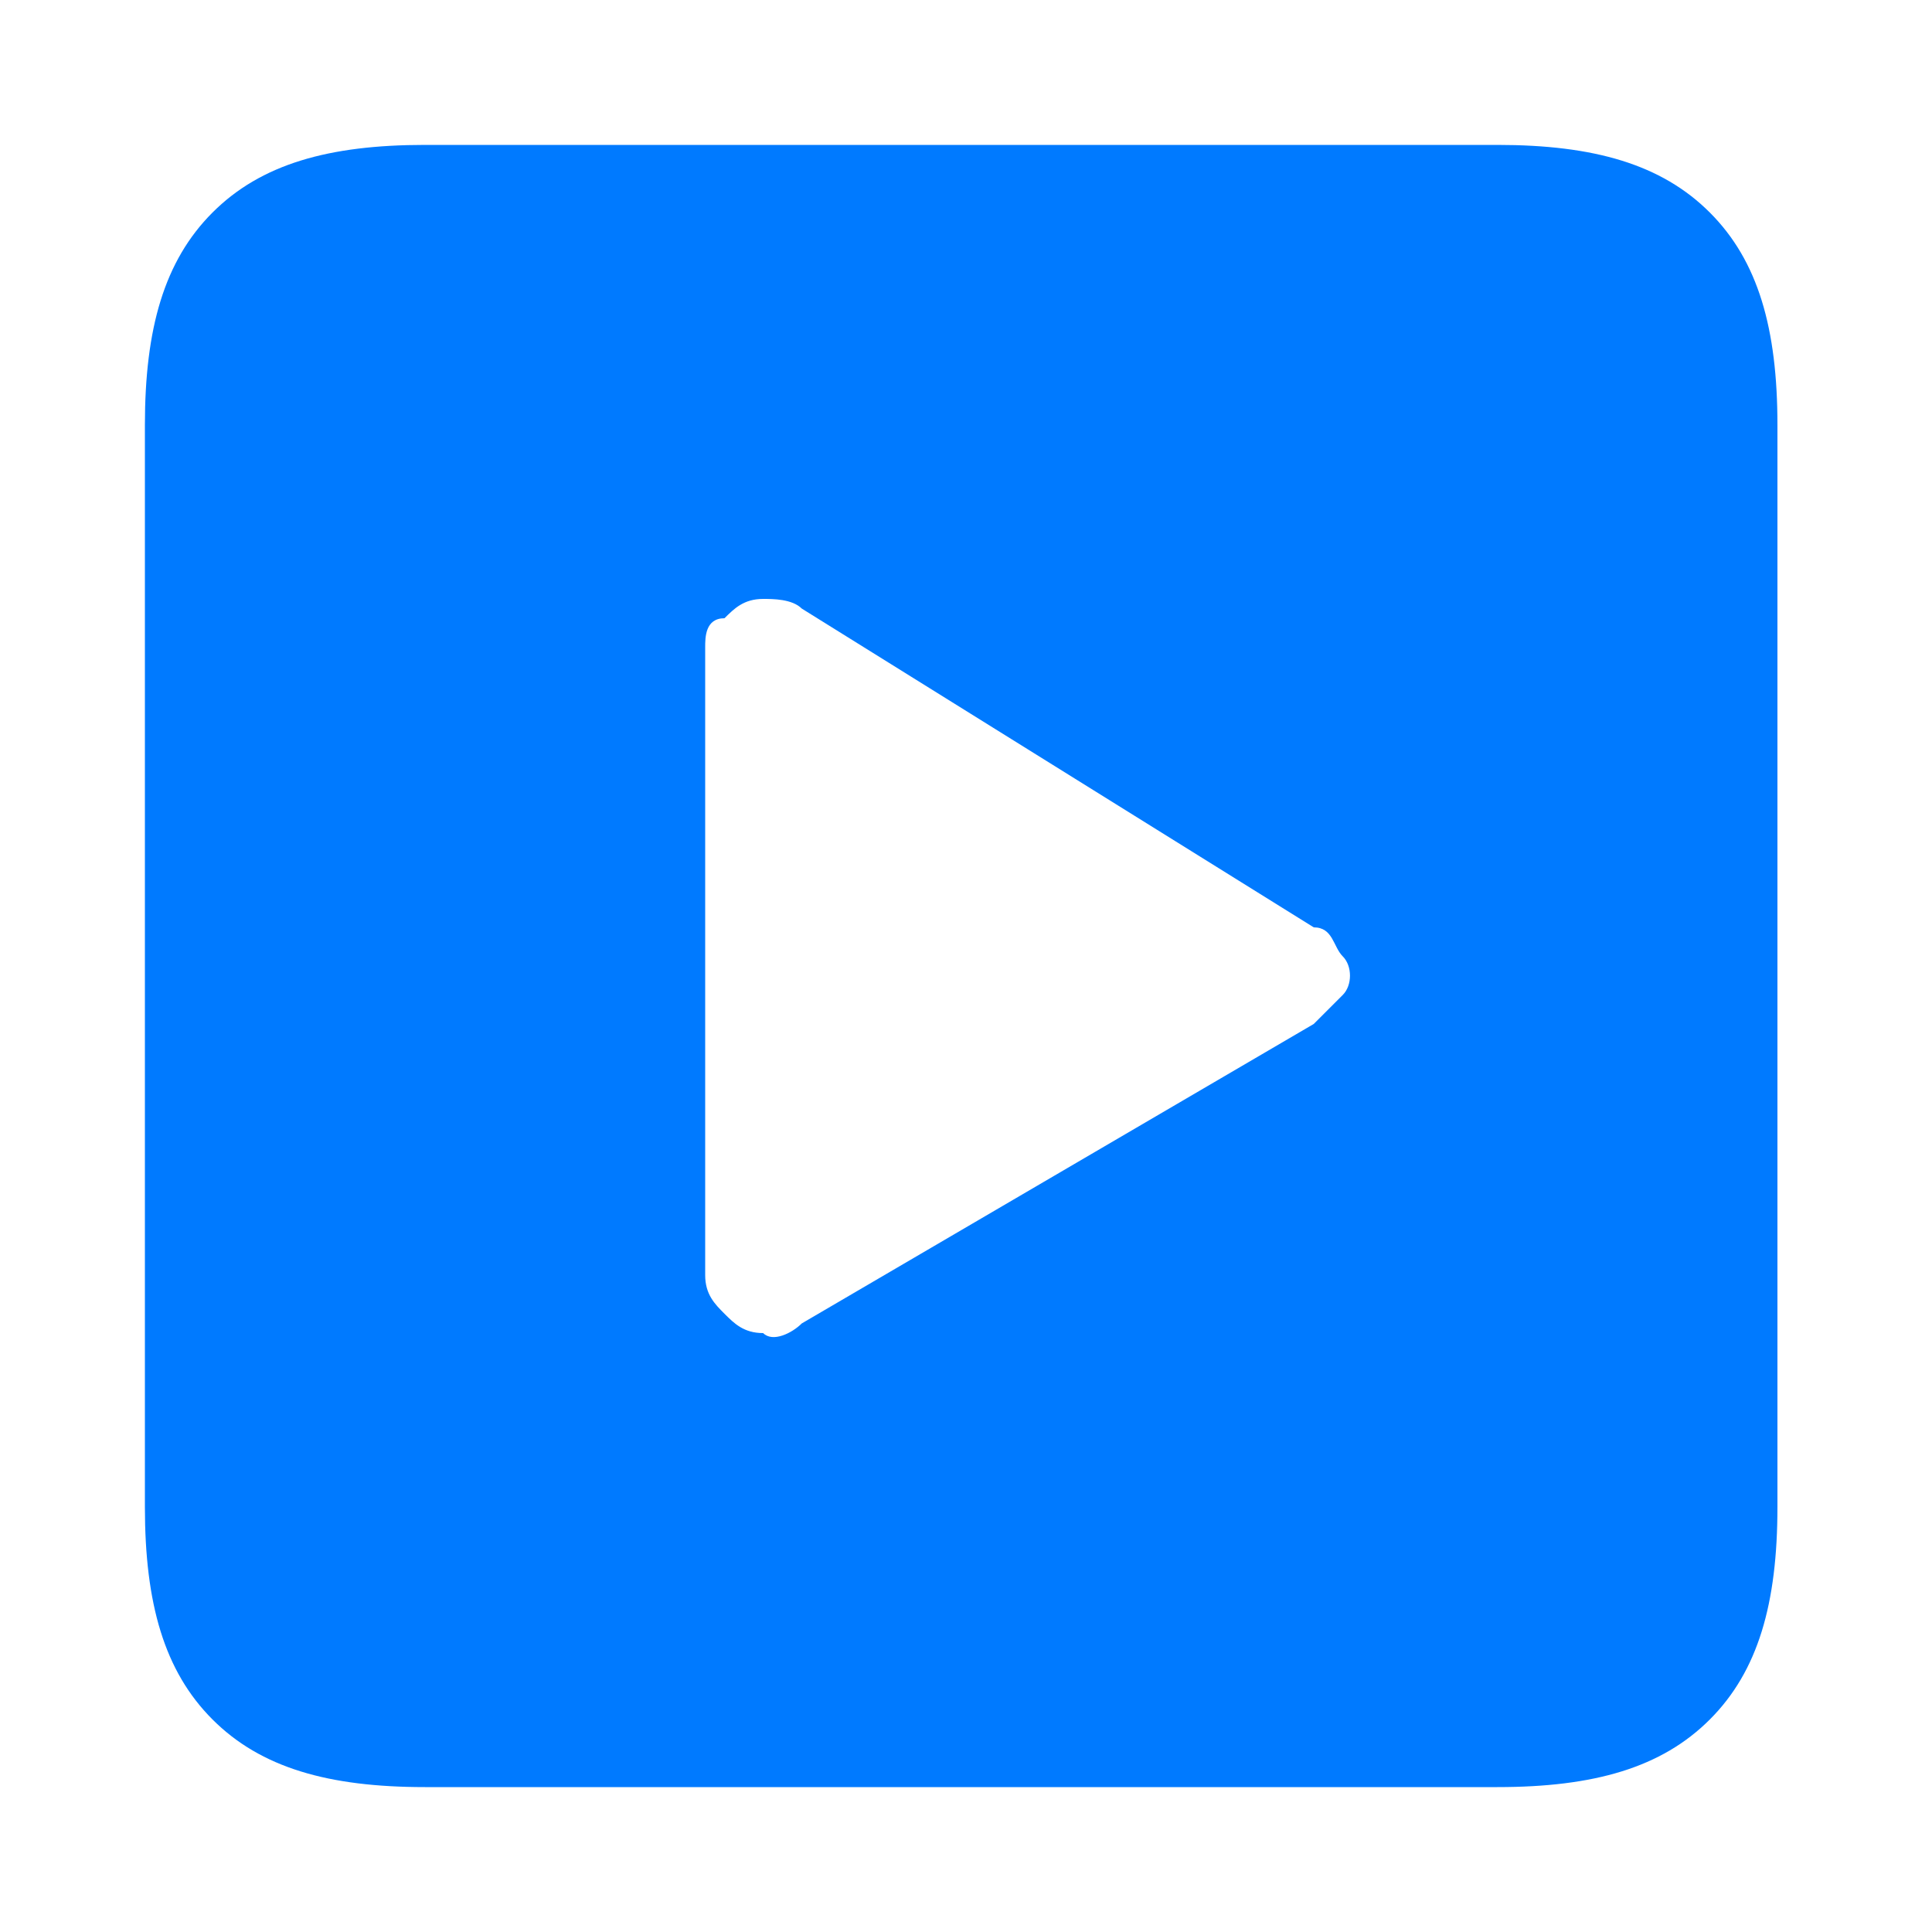
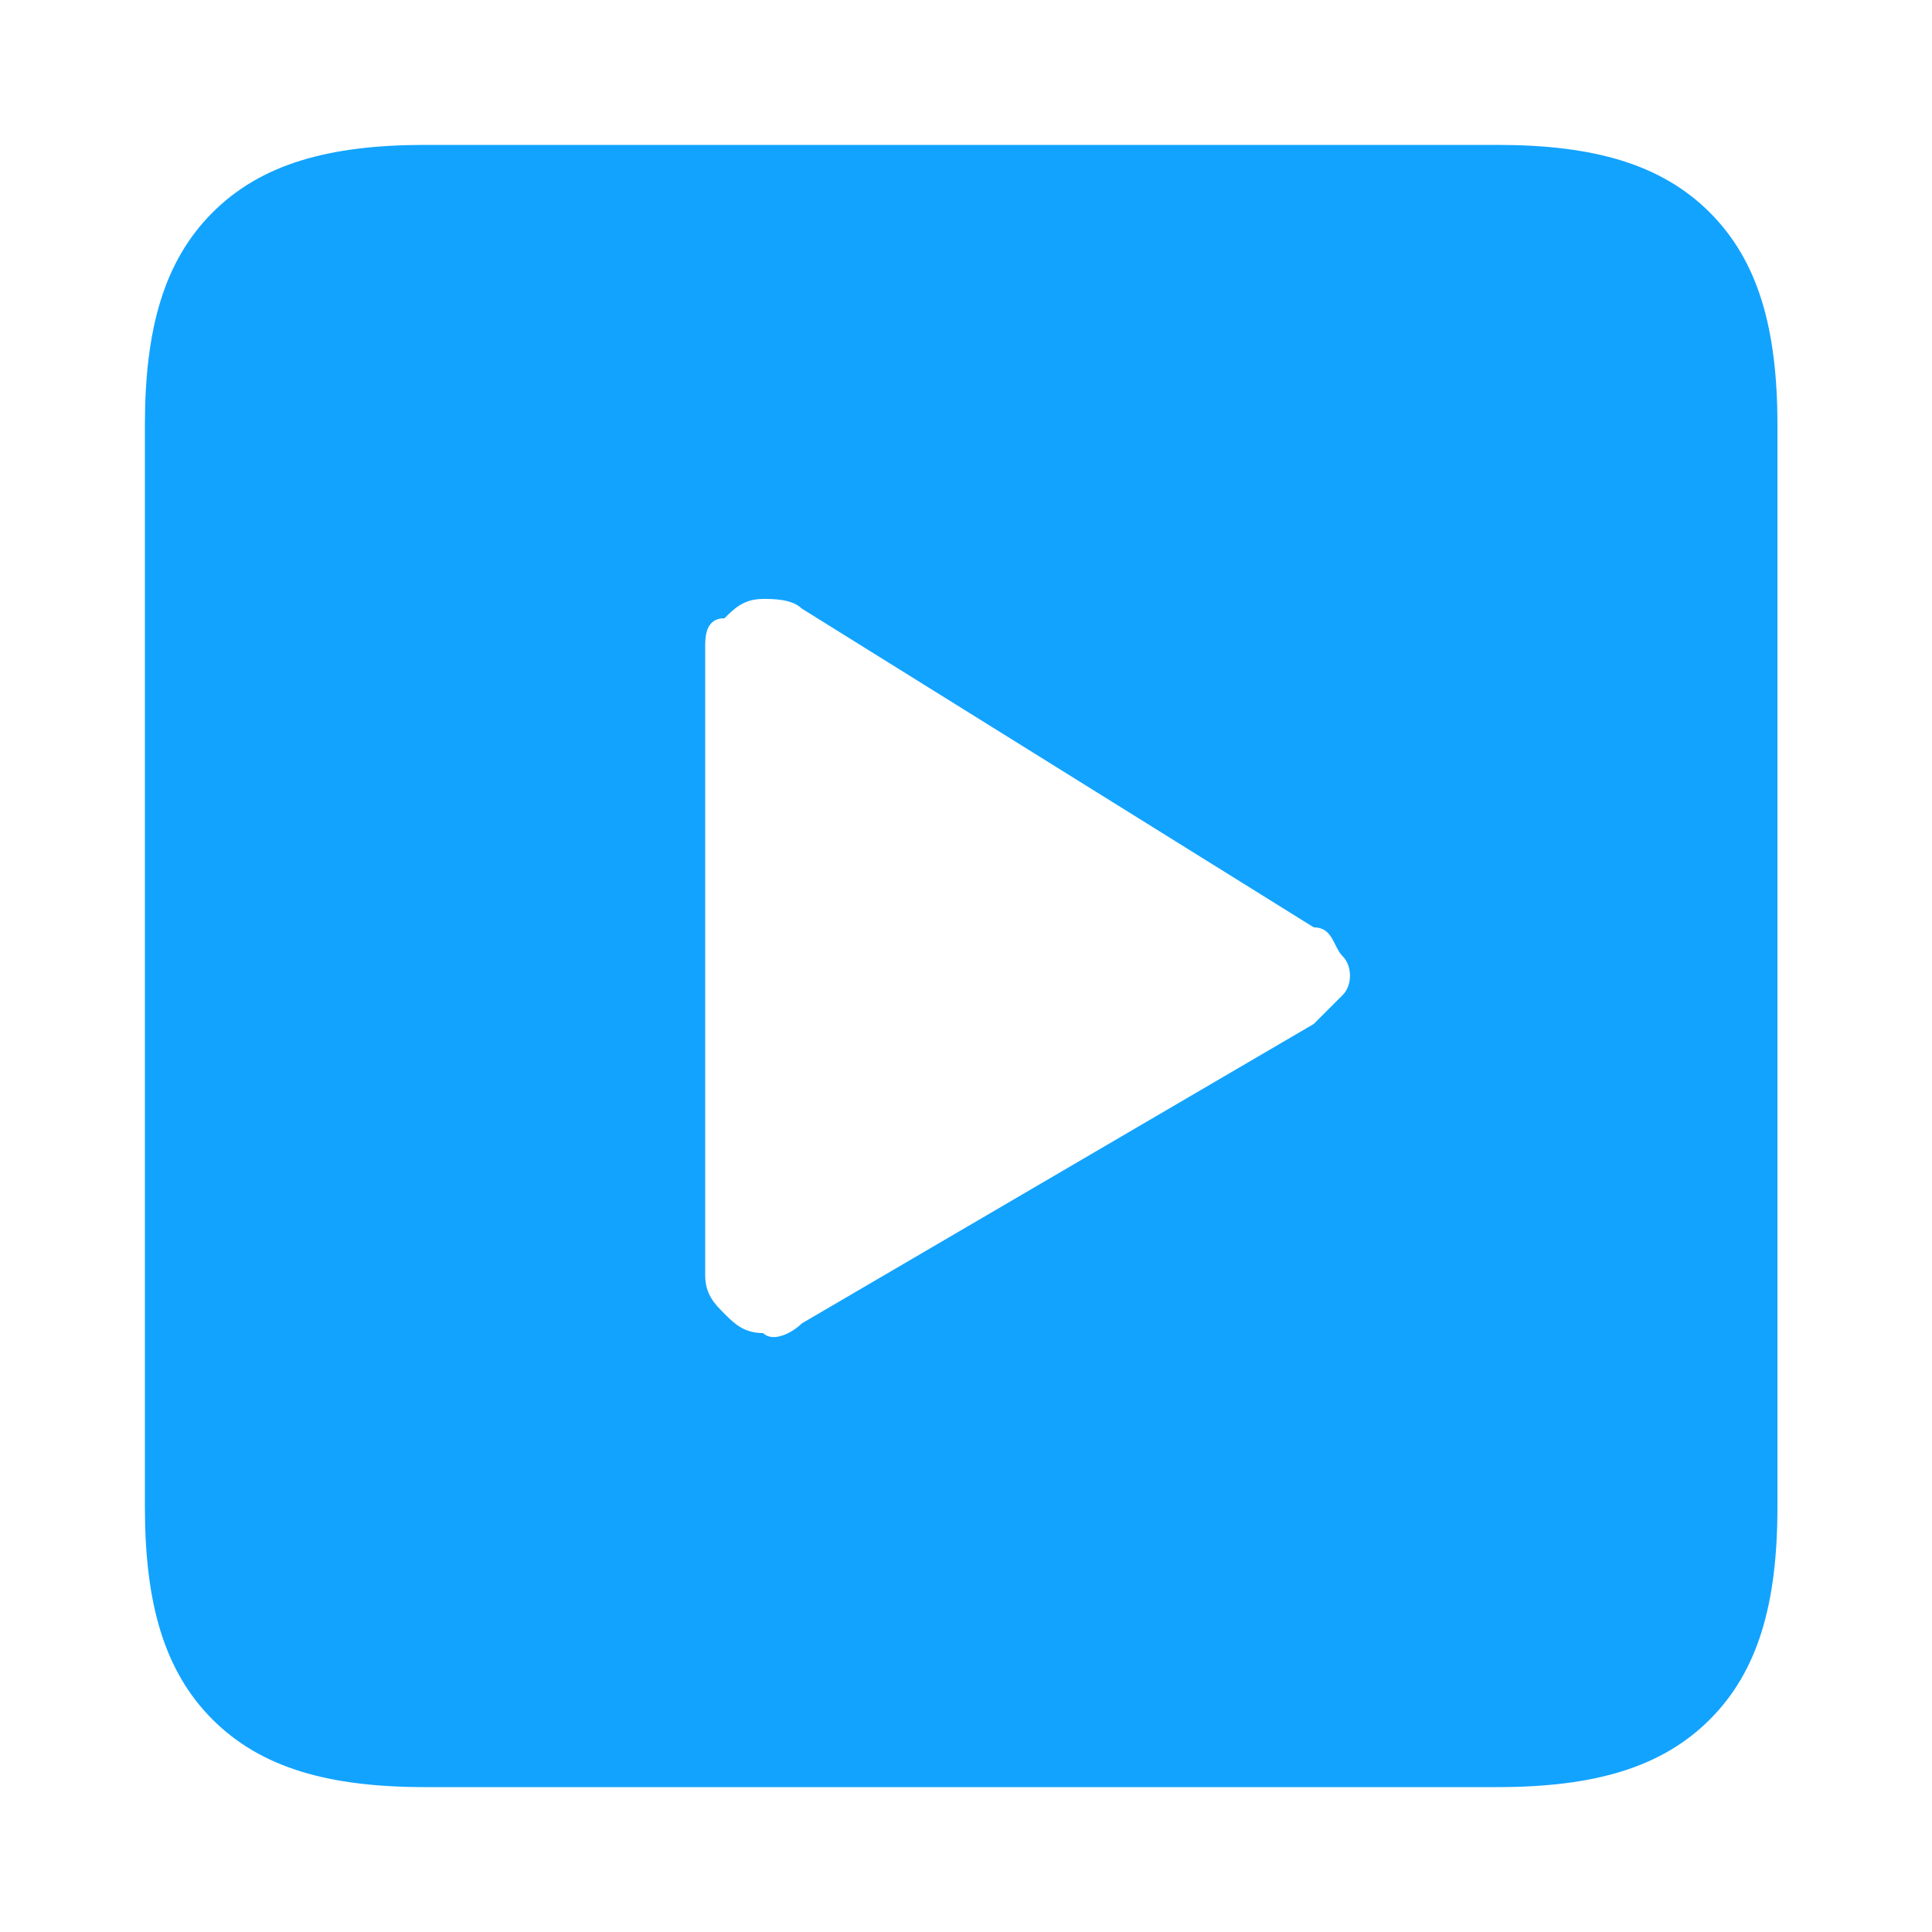
<svg xmlns="http://www.w3.org/2000/svg" version="1.1" id="图层_1" x="0px" y="0px" viewBox="0 0 20 20" enable-background="new 0 0 20 20" xml:space="preserve">
-   <path fill="#007AFF" d="M4.4,18.5c-1,0-1.7-0.2-2.2-0.7c-0.5-0.5-0.7-1.2-0.7-2.2V4.4c0-1,0.2-1.7,0.7-2.2c0.5-0.5,1.2-0.7,2.2-0.7  h11.1c1,0,1.7,0.2,2.2,0.7c0.5,0.5,0.7,1.2,0.7,2.2v11.2c0,1-0.2,1.7-0.7,2.2c-0.5,0.5-1.2,0.7-2.2,0.7H4.4z M8.3,13.7l5.3-3.1  c0.1-0.1,0.2-0.2,0.3-0.3c0.1-0.1,0.1-0.3,0-0.4c-0.1-0.1-0.1-0.3-0.3-0.3L8.3,6.3C8.2,6.2,8,6.2,7.9,6.2c-0.2,0-0.3,0.1-0.4,0.2  C7.3,6.4,7.3,6.6,7.3,6.7v6.5c0,0.2,0.1,0.3,0.2,0.4c0.1,0.1,0.2,0.2,0.4,0.2C8,13.9,8.2,13.8,8.3,13.7z" />
+   <path fill="#12A3FF" d="M4.4,18.5c-1,0-1.7-0.2-2.2-0.7c-0.5-0.5-0.7-1.2-0.7-2.2V4.4c0-1,0.2-1.7,0.7-2.2c0.5-0.5,1.2-0.7,2.2-0.7  h11.1c1,0,1.7,0.2,2.2,0.7c0.5,0.5,0.7,1.2,0.7,2.2v11.2c0,1-0.2,1.7-0.7,2.2c-0.5,0.5-1.2,0.7-2.2,0.7H4.4z M8.3,13.7l5.3-3.1  c0.1-0.1,0.2-0.2,0.3-0.3c0.1-0.1,0.1-0.3,0-0.4c-0.1-0.1-0.1-0.3-0.3-0.3L8.3,6.3C8.2,6.2,8,6.2,7.9,6.2c-0.2,0-0.3,0.1-0.4,0.2  C7.3,6.4,7.3,6.6,7.3,6.7v6.5c0,0.2,0.1,0.3,0.2,0.4c0.1,0.1,0.2,0.2,0.4,0.2C8,13.9,8.2,13.8,8.3,13.7z" />
</svg>
